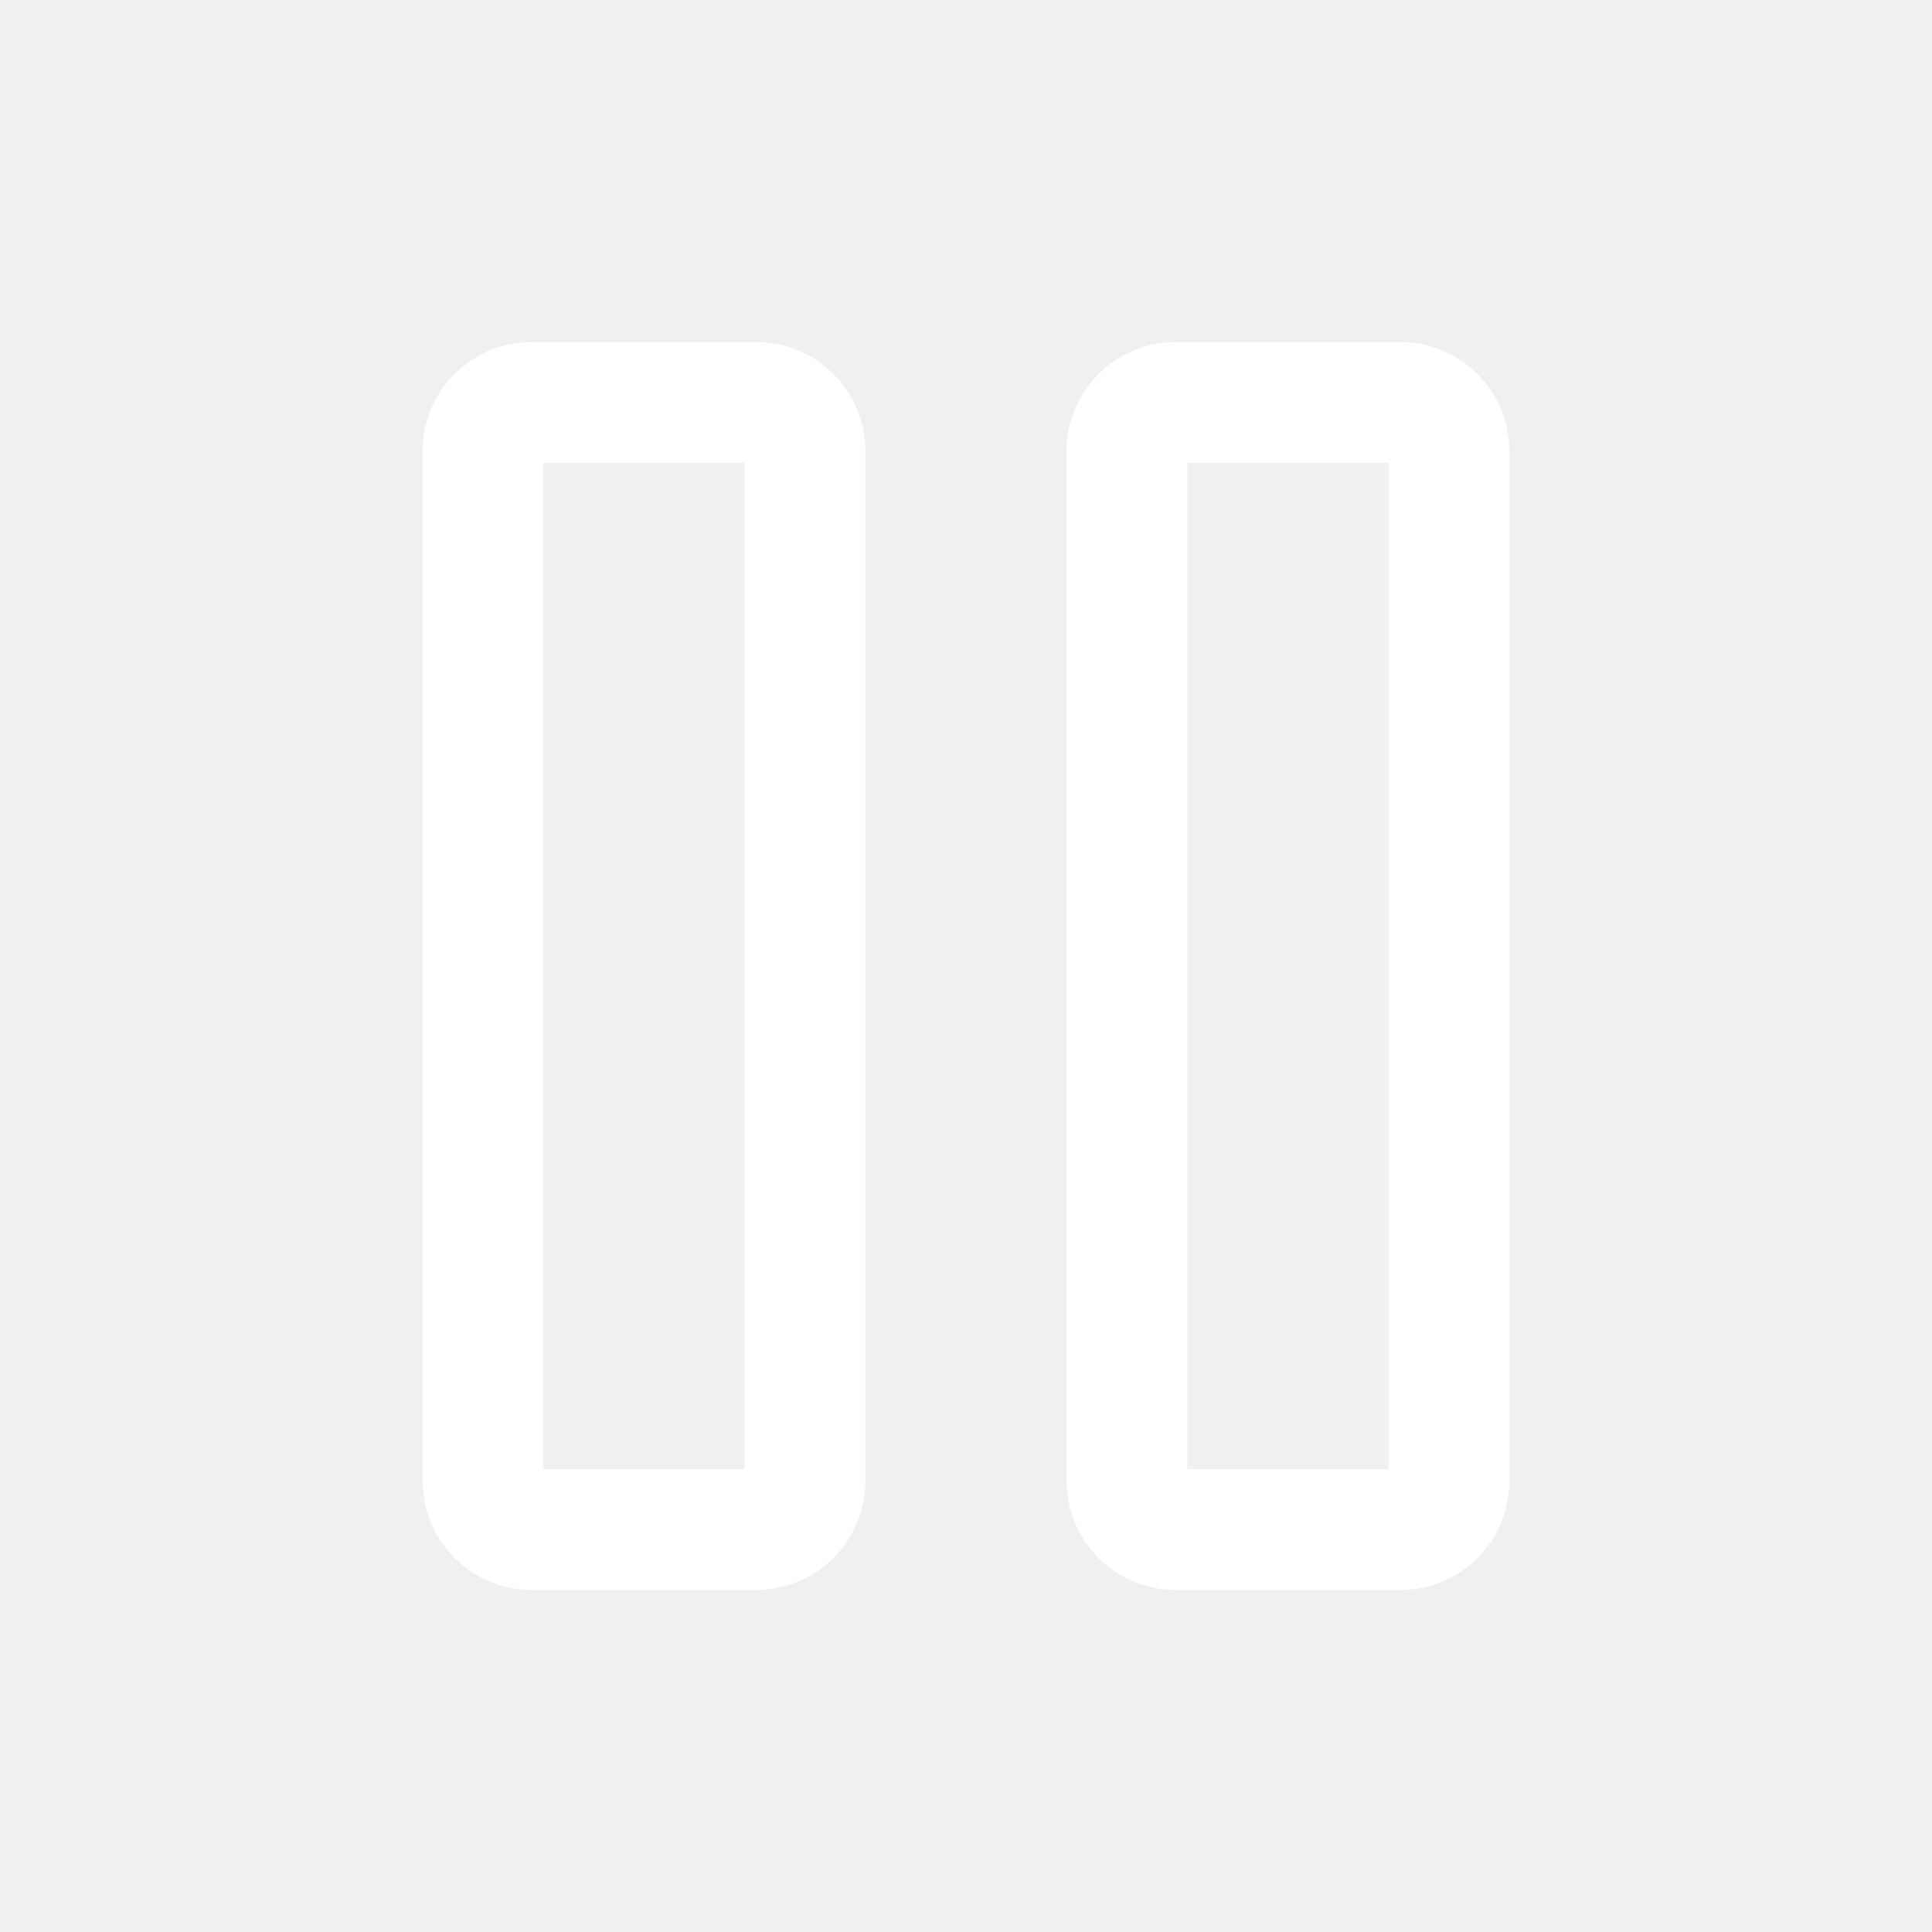
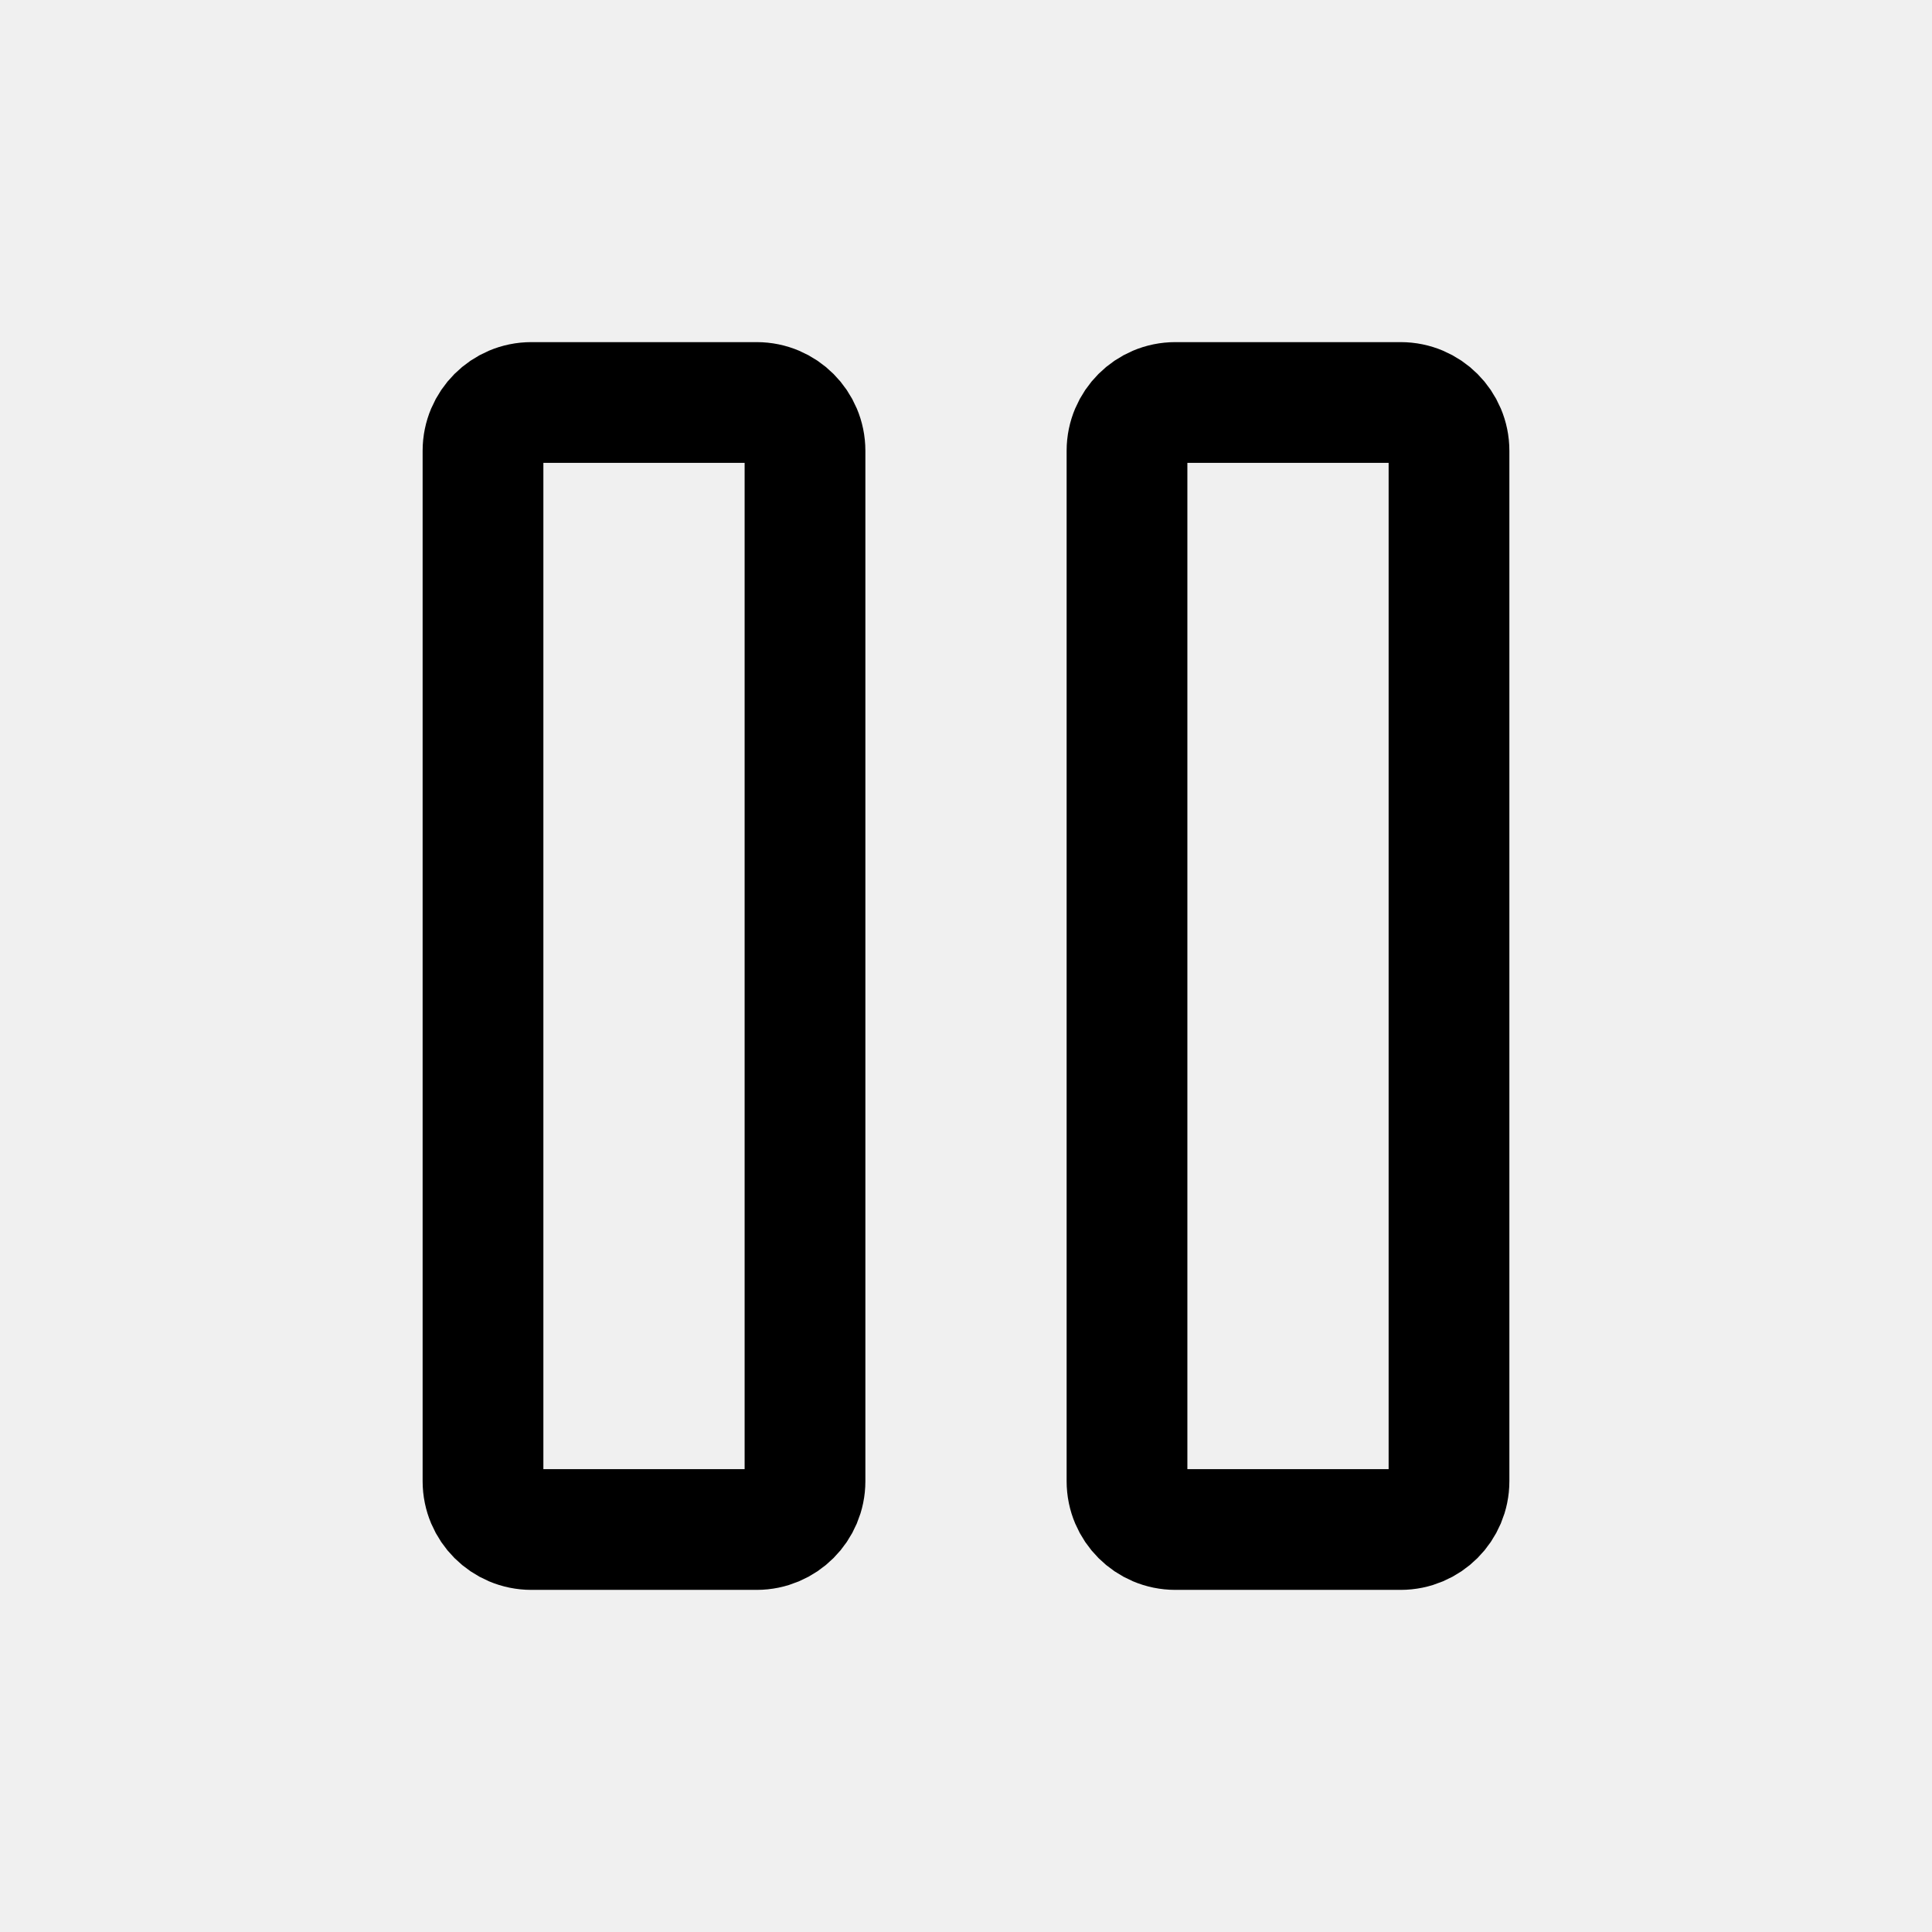
<svg xmlns="http://www.w3.org/2000/svg" width="24" height="24" viewBox="0 0 24 24" fill="none">
-   <style>
- path{stroke:#fff;}@media (prefers-color-scheme:light){path{stroke:#000;}}
- </style>
  <path d="M6 18.4V5.6C6 5.269 6.269 5 6.6 5H9.4C9.731 5 10 5.269 10 5.6V18.4C10 18.731 9.731 19 9.4 19H6.6C6.269 19 6 18.731 6 18.4Z" stroke="currentColor" stroke-width="1.5" />
  <path d="M14 18.4V5.6C14 5.269 14.269 5 14.6 5H17.4C17.731 5 18 5.269 18 5.6V18.4C18 18.731 17.731 19 17.4 19H14.6C14.269 19 14 18.731 14 18.4Z" stroke="currentColor" stroke-width="1.5" />
</svg>
